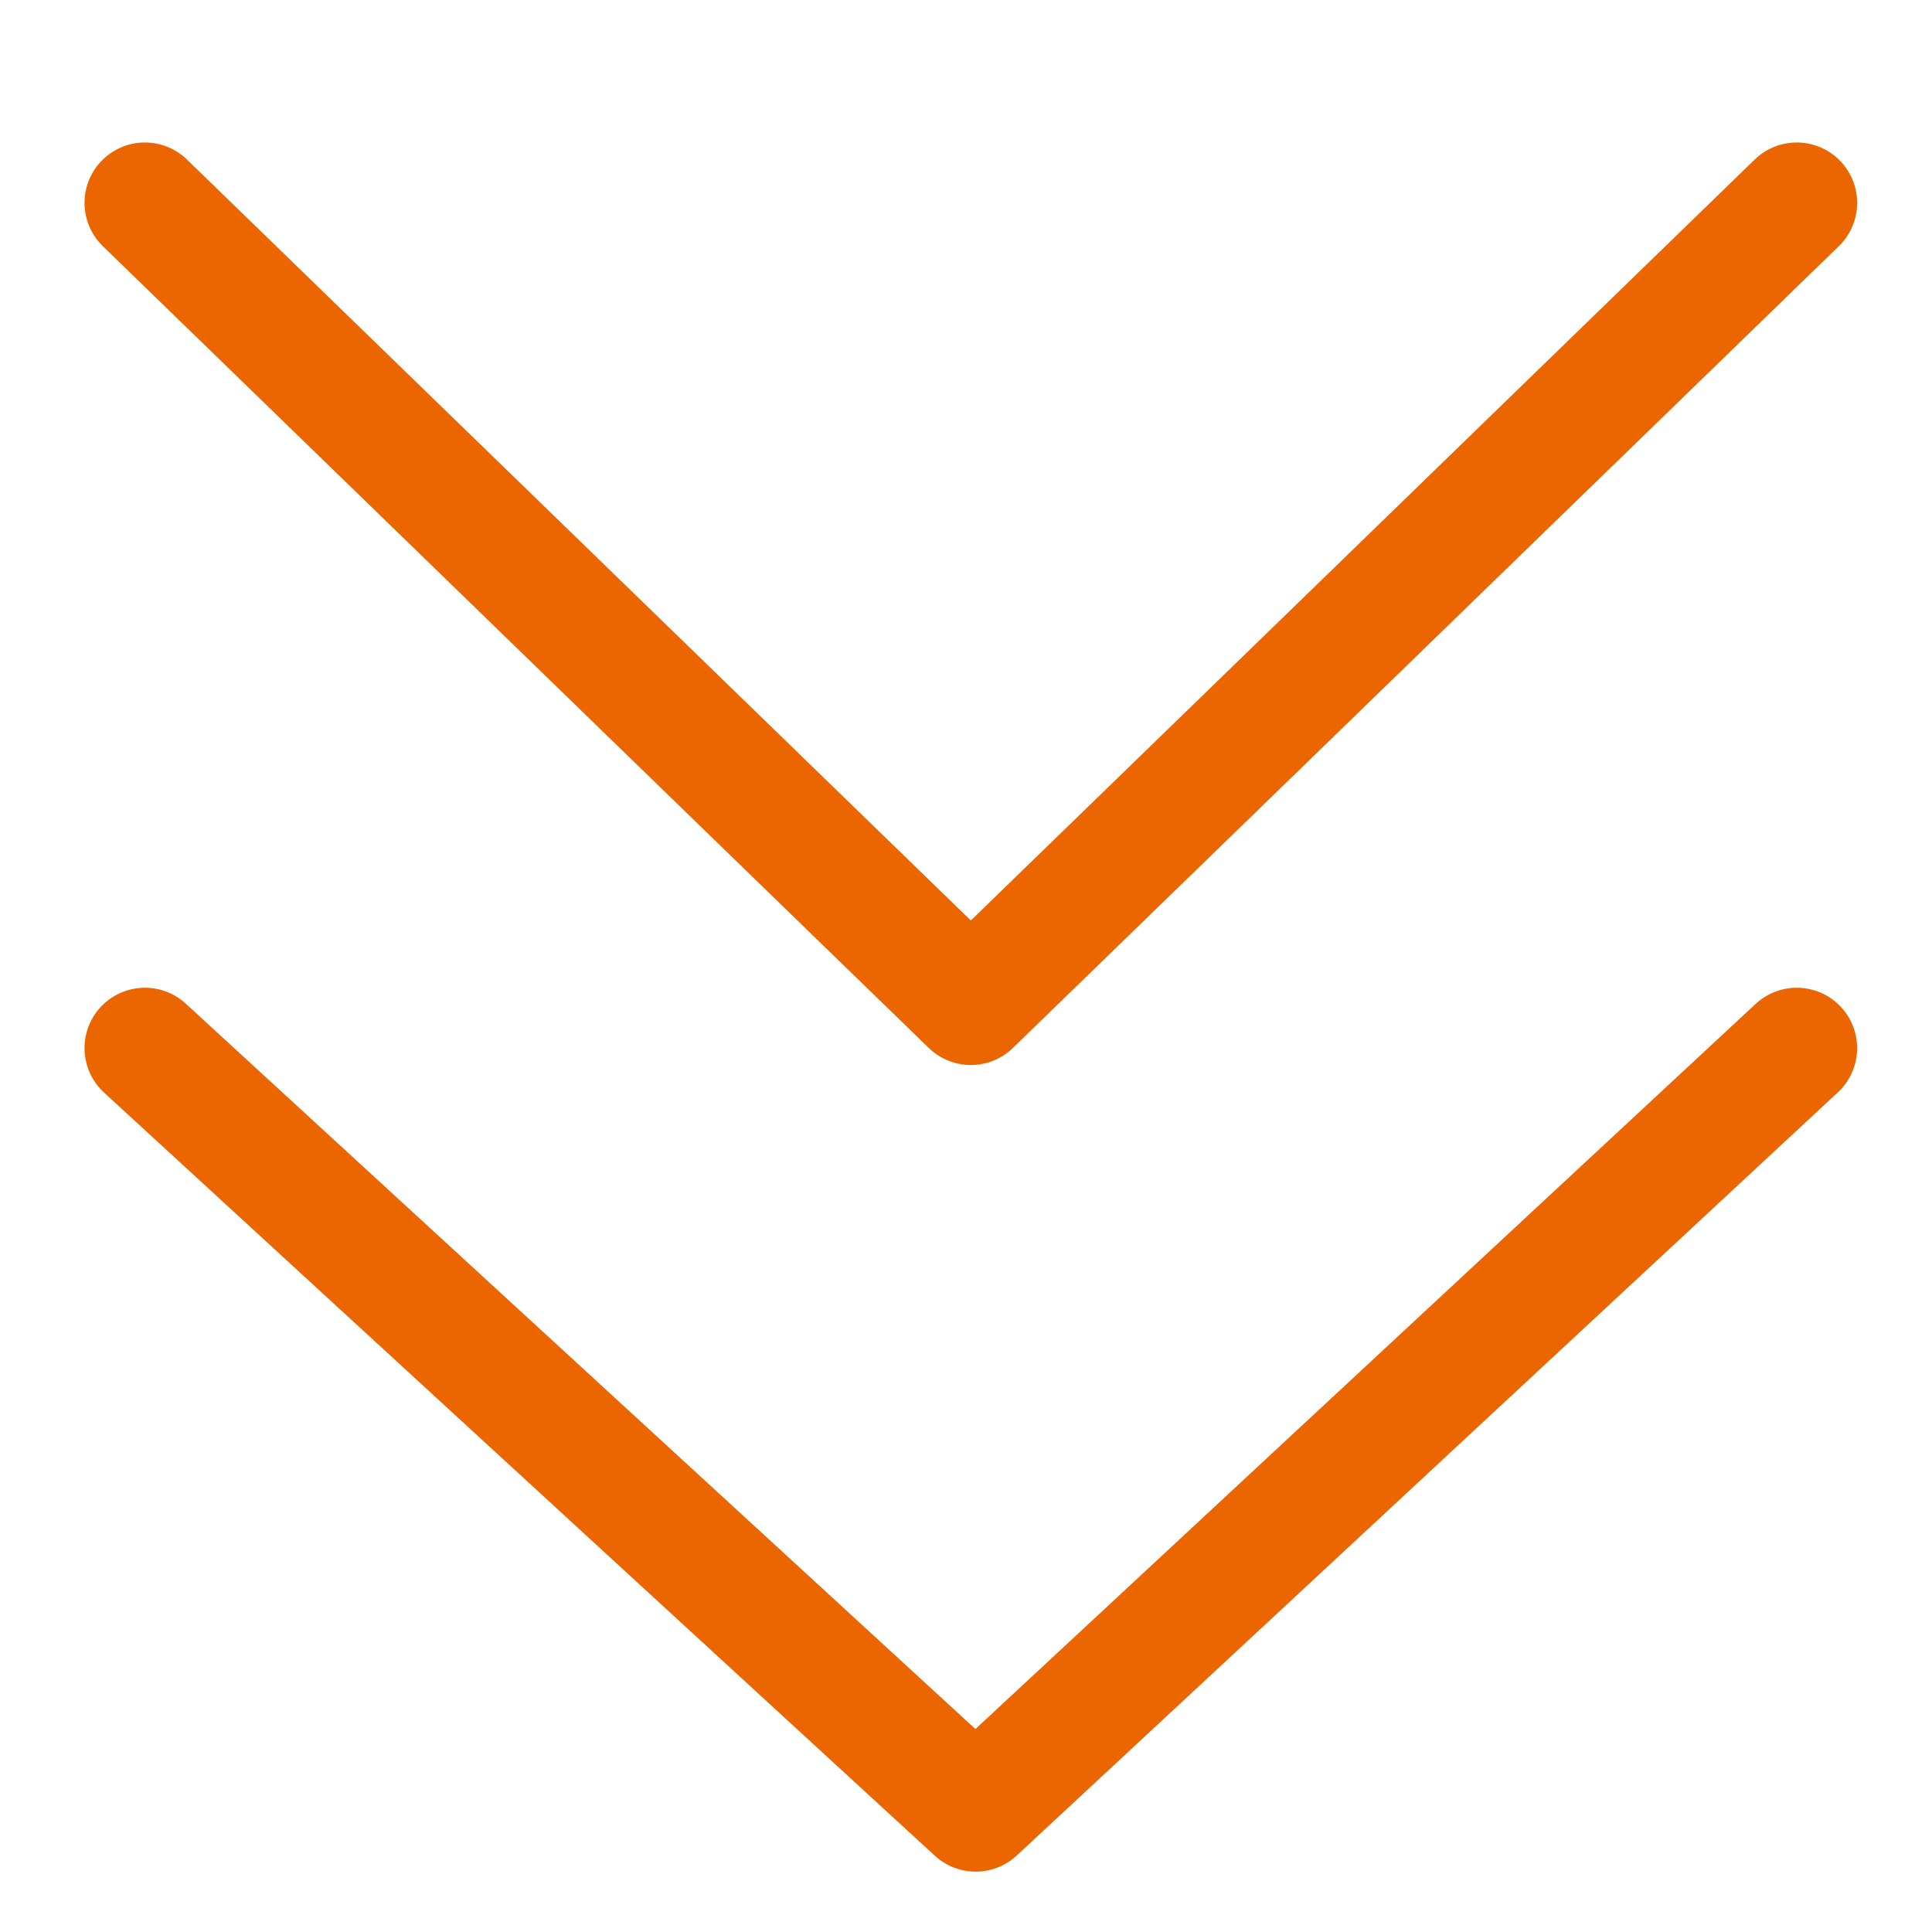
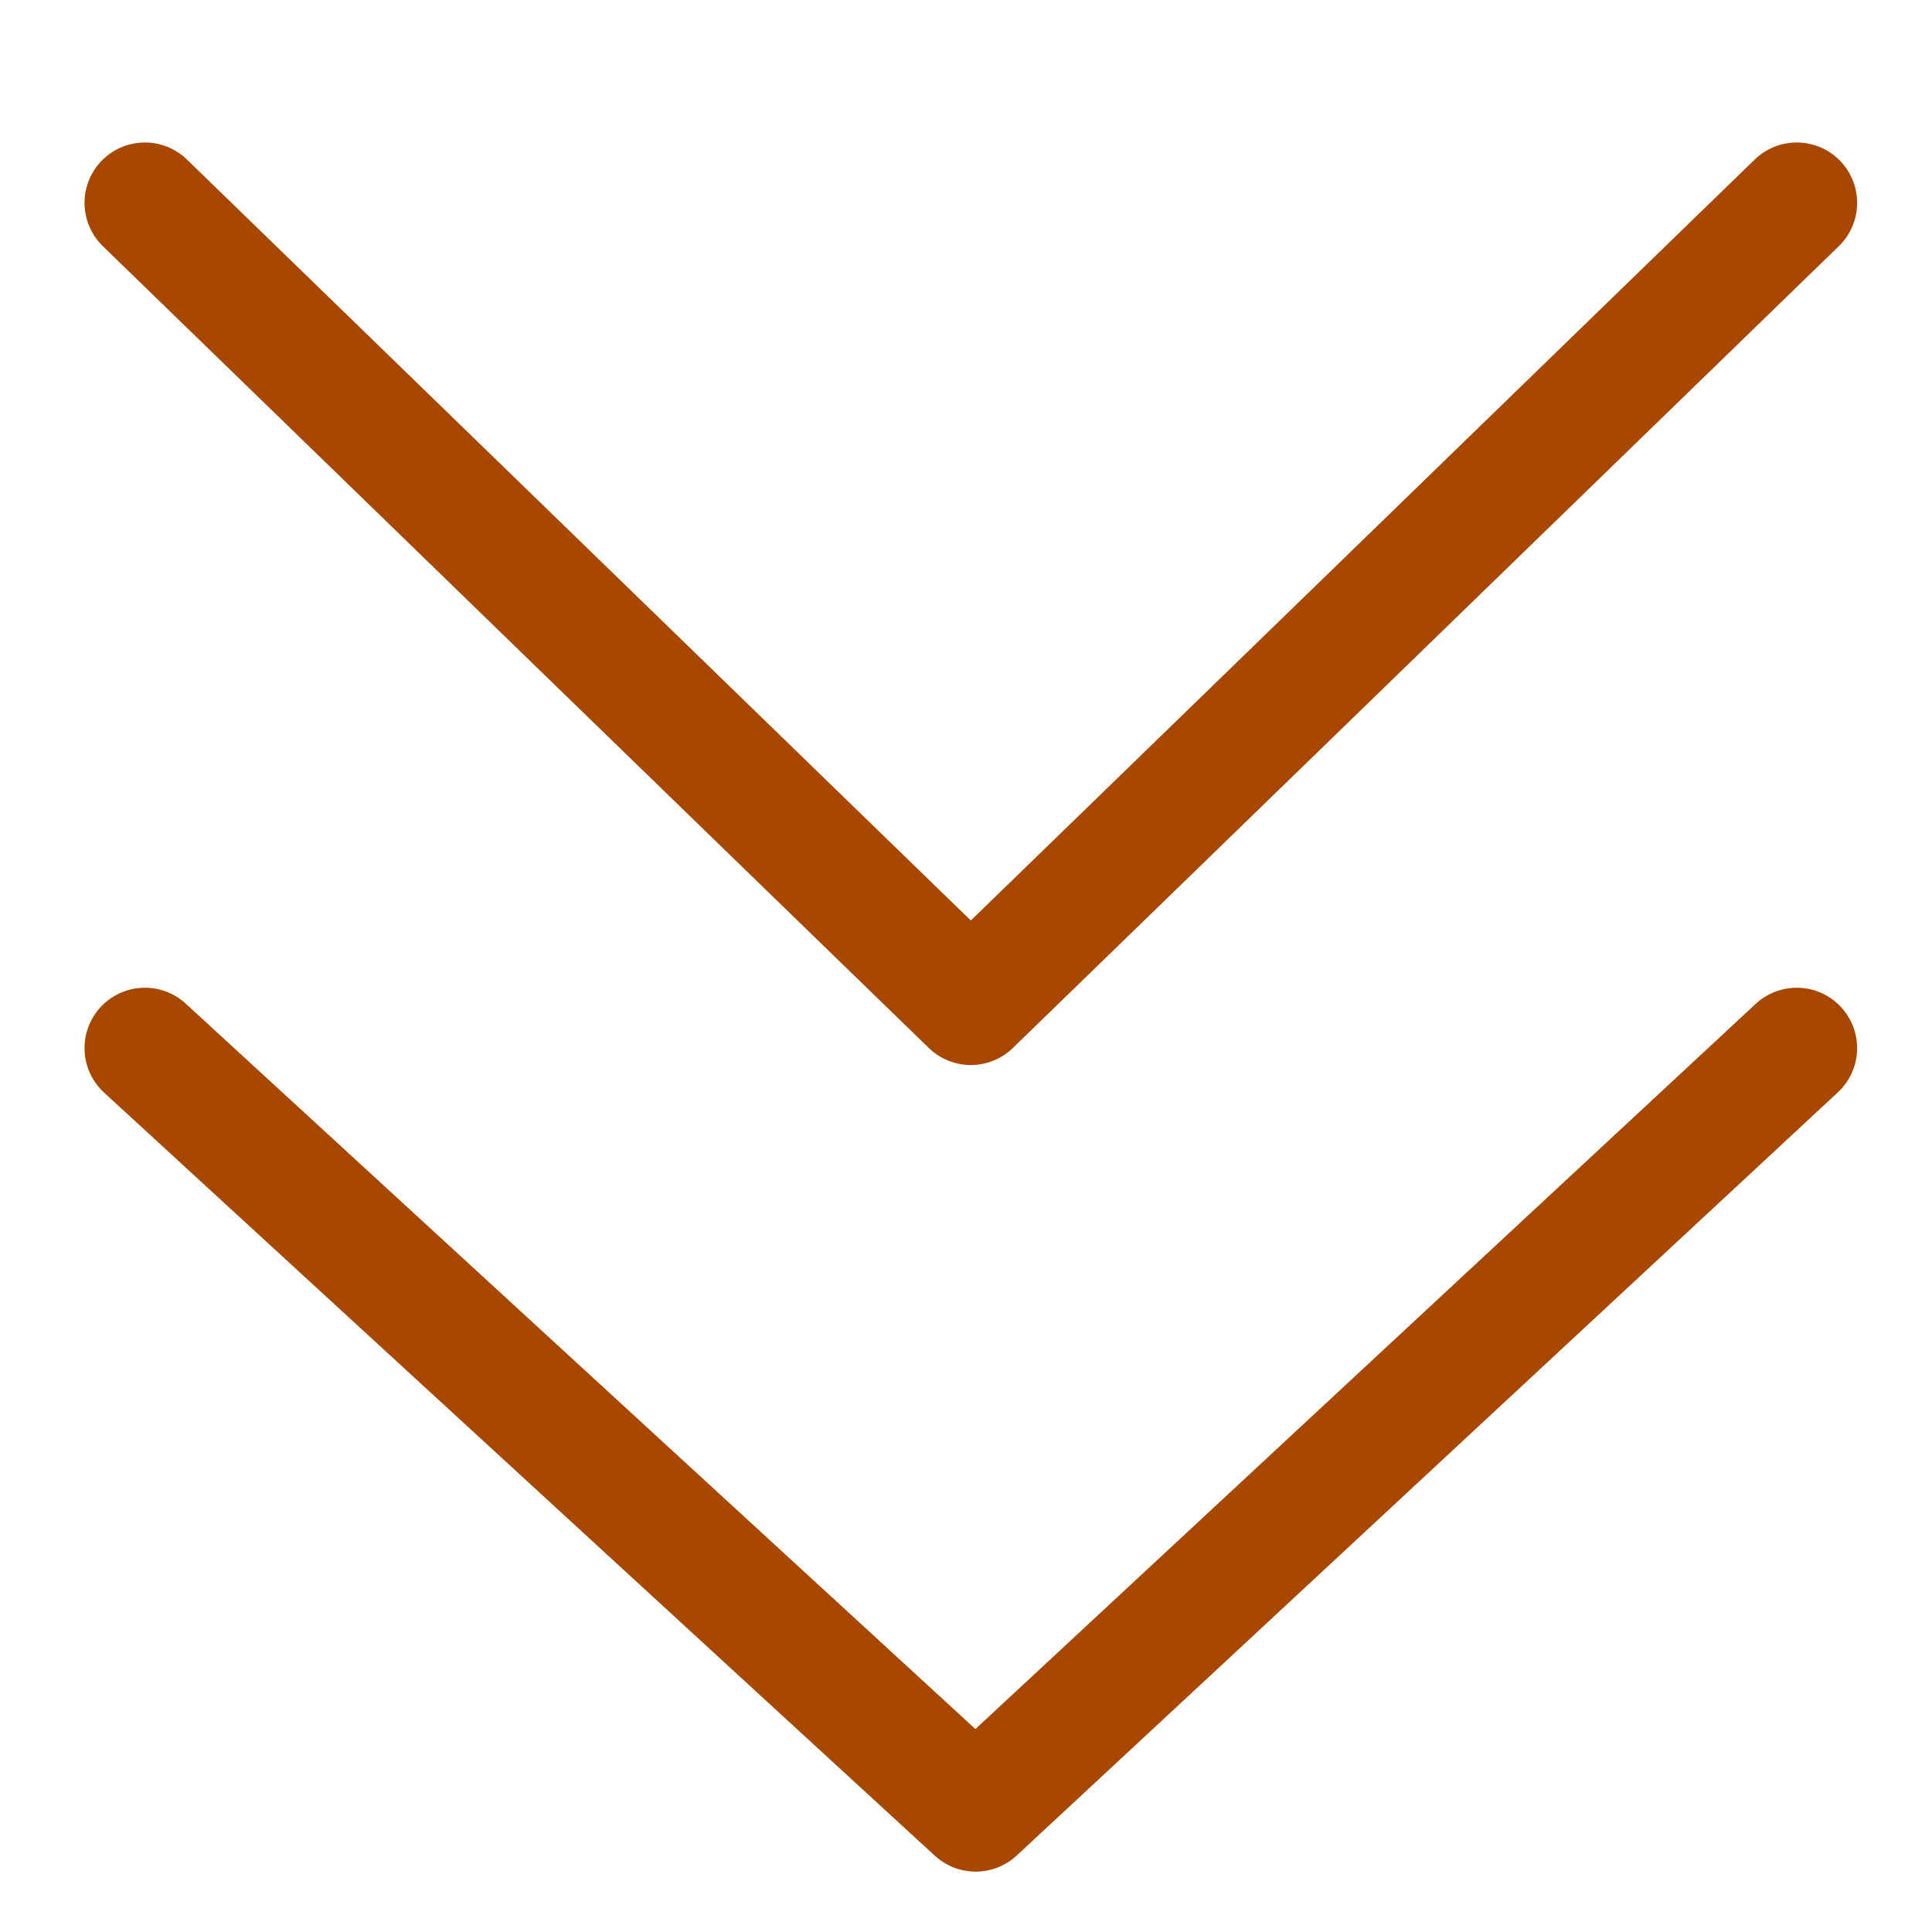
<svg xmlns="http://www.w3.org/2000/svg" version="1.1" id="Layer_2_1_" x="0px" y="0px" viewBox="0 0 16 16" style="enable-background:new 0 0 16 16;" xml:space="preserve">
  <style type="text/css">
- 	.st0{fill:none;stroke:#EB6500;stroke-linecap:round;stroke-linejoin:round;stroke-miterlimit:10;}
+ 	.st0{fill:none;stroke:#A84800;stroke-linecap:round;stroke-linejoin:round;stroke-miterlimit:10;}
</style>
  <polyline class="st0" points="14.88,8.68 8.08,15 1.2,8.68 " />
  <polyline class="st0" points="14.88,1.68 8.04,8.32 1.2,1.68 " />
</svg>
